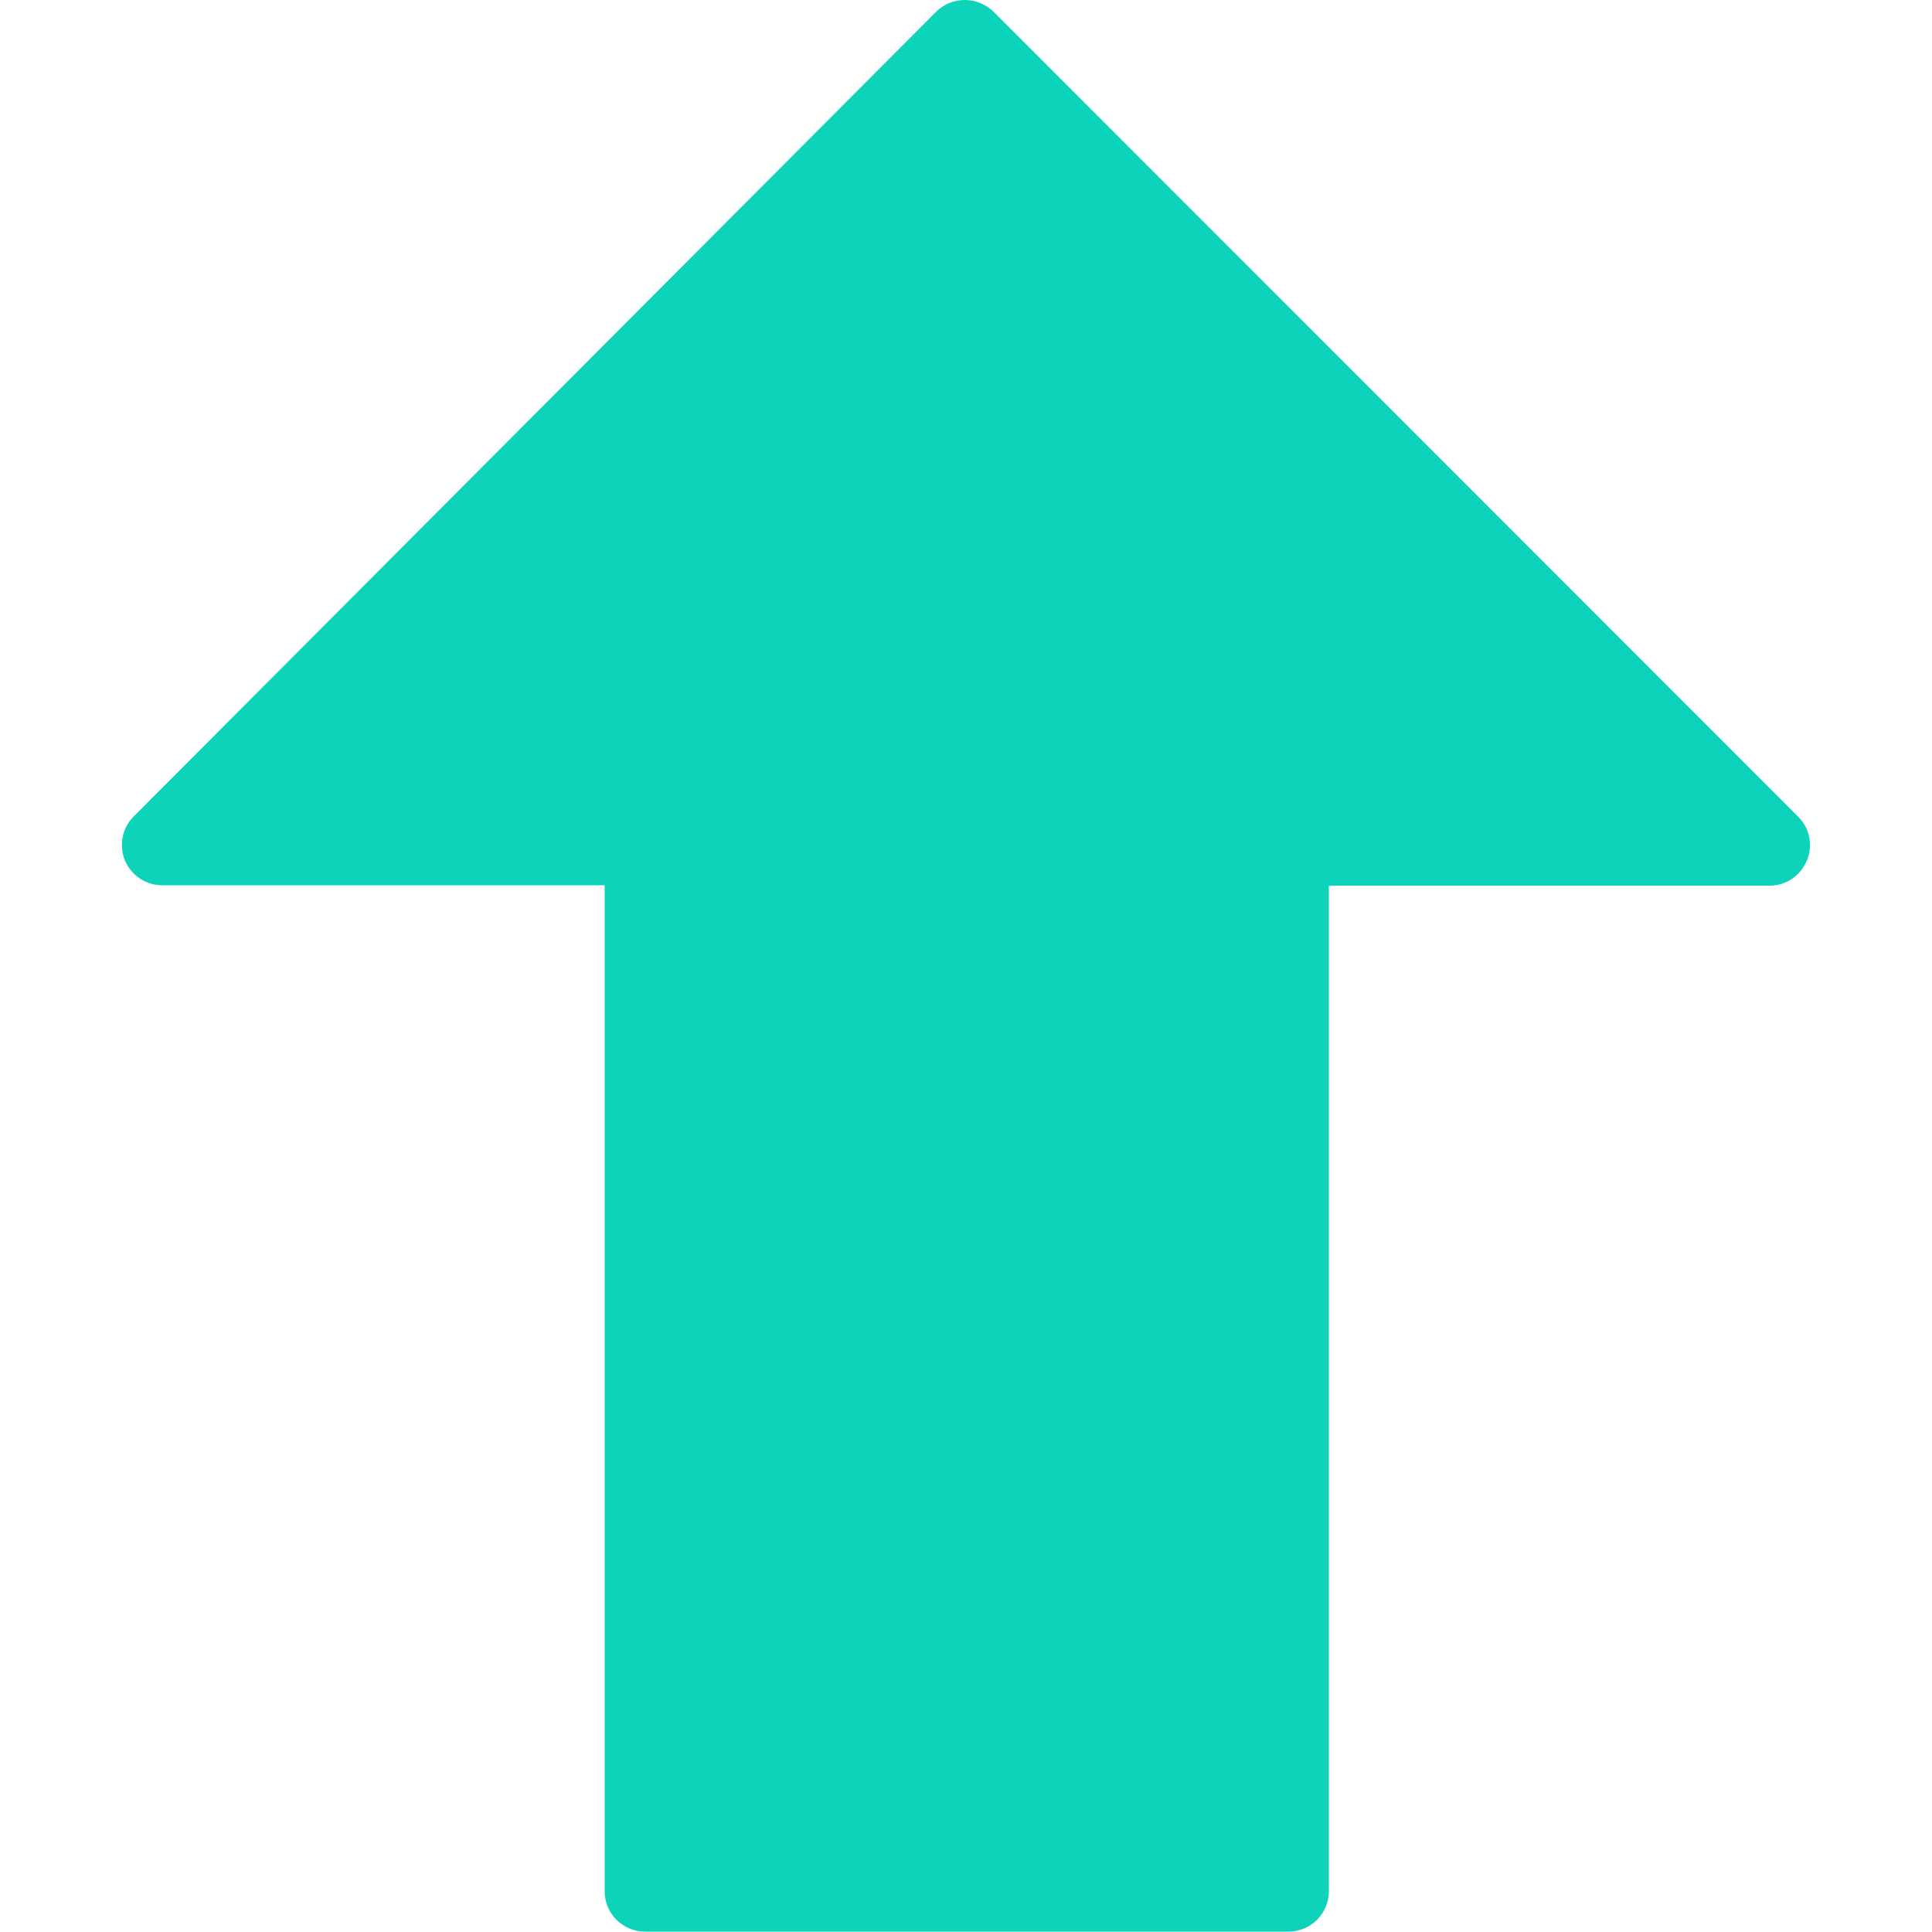
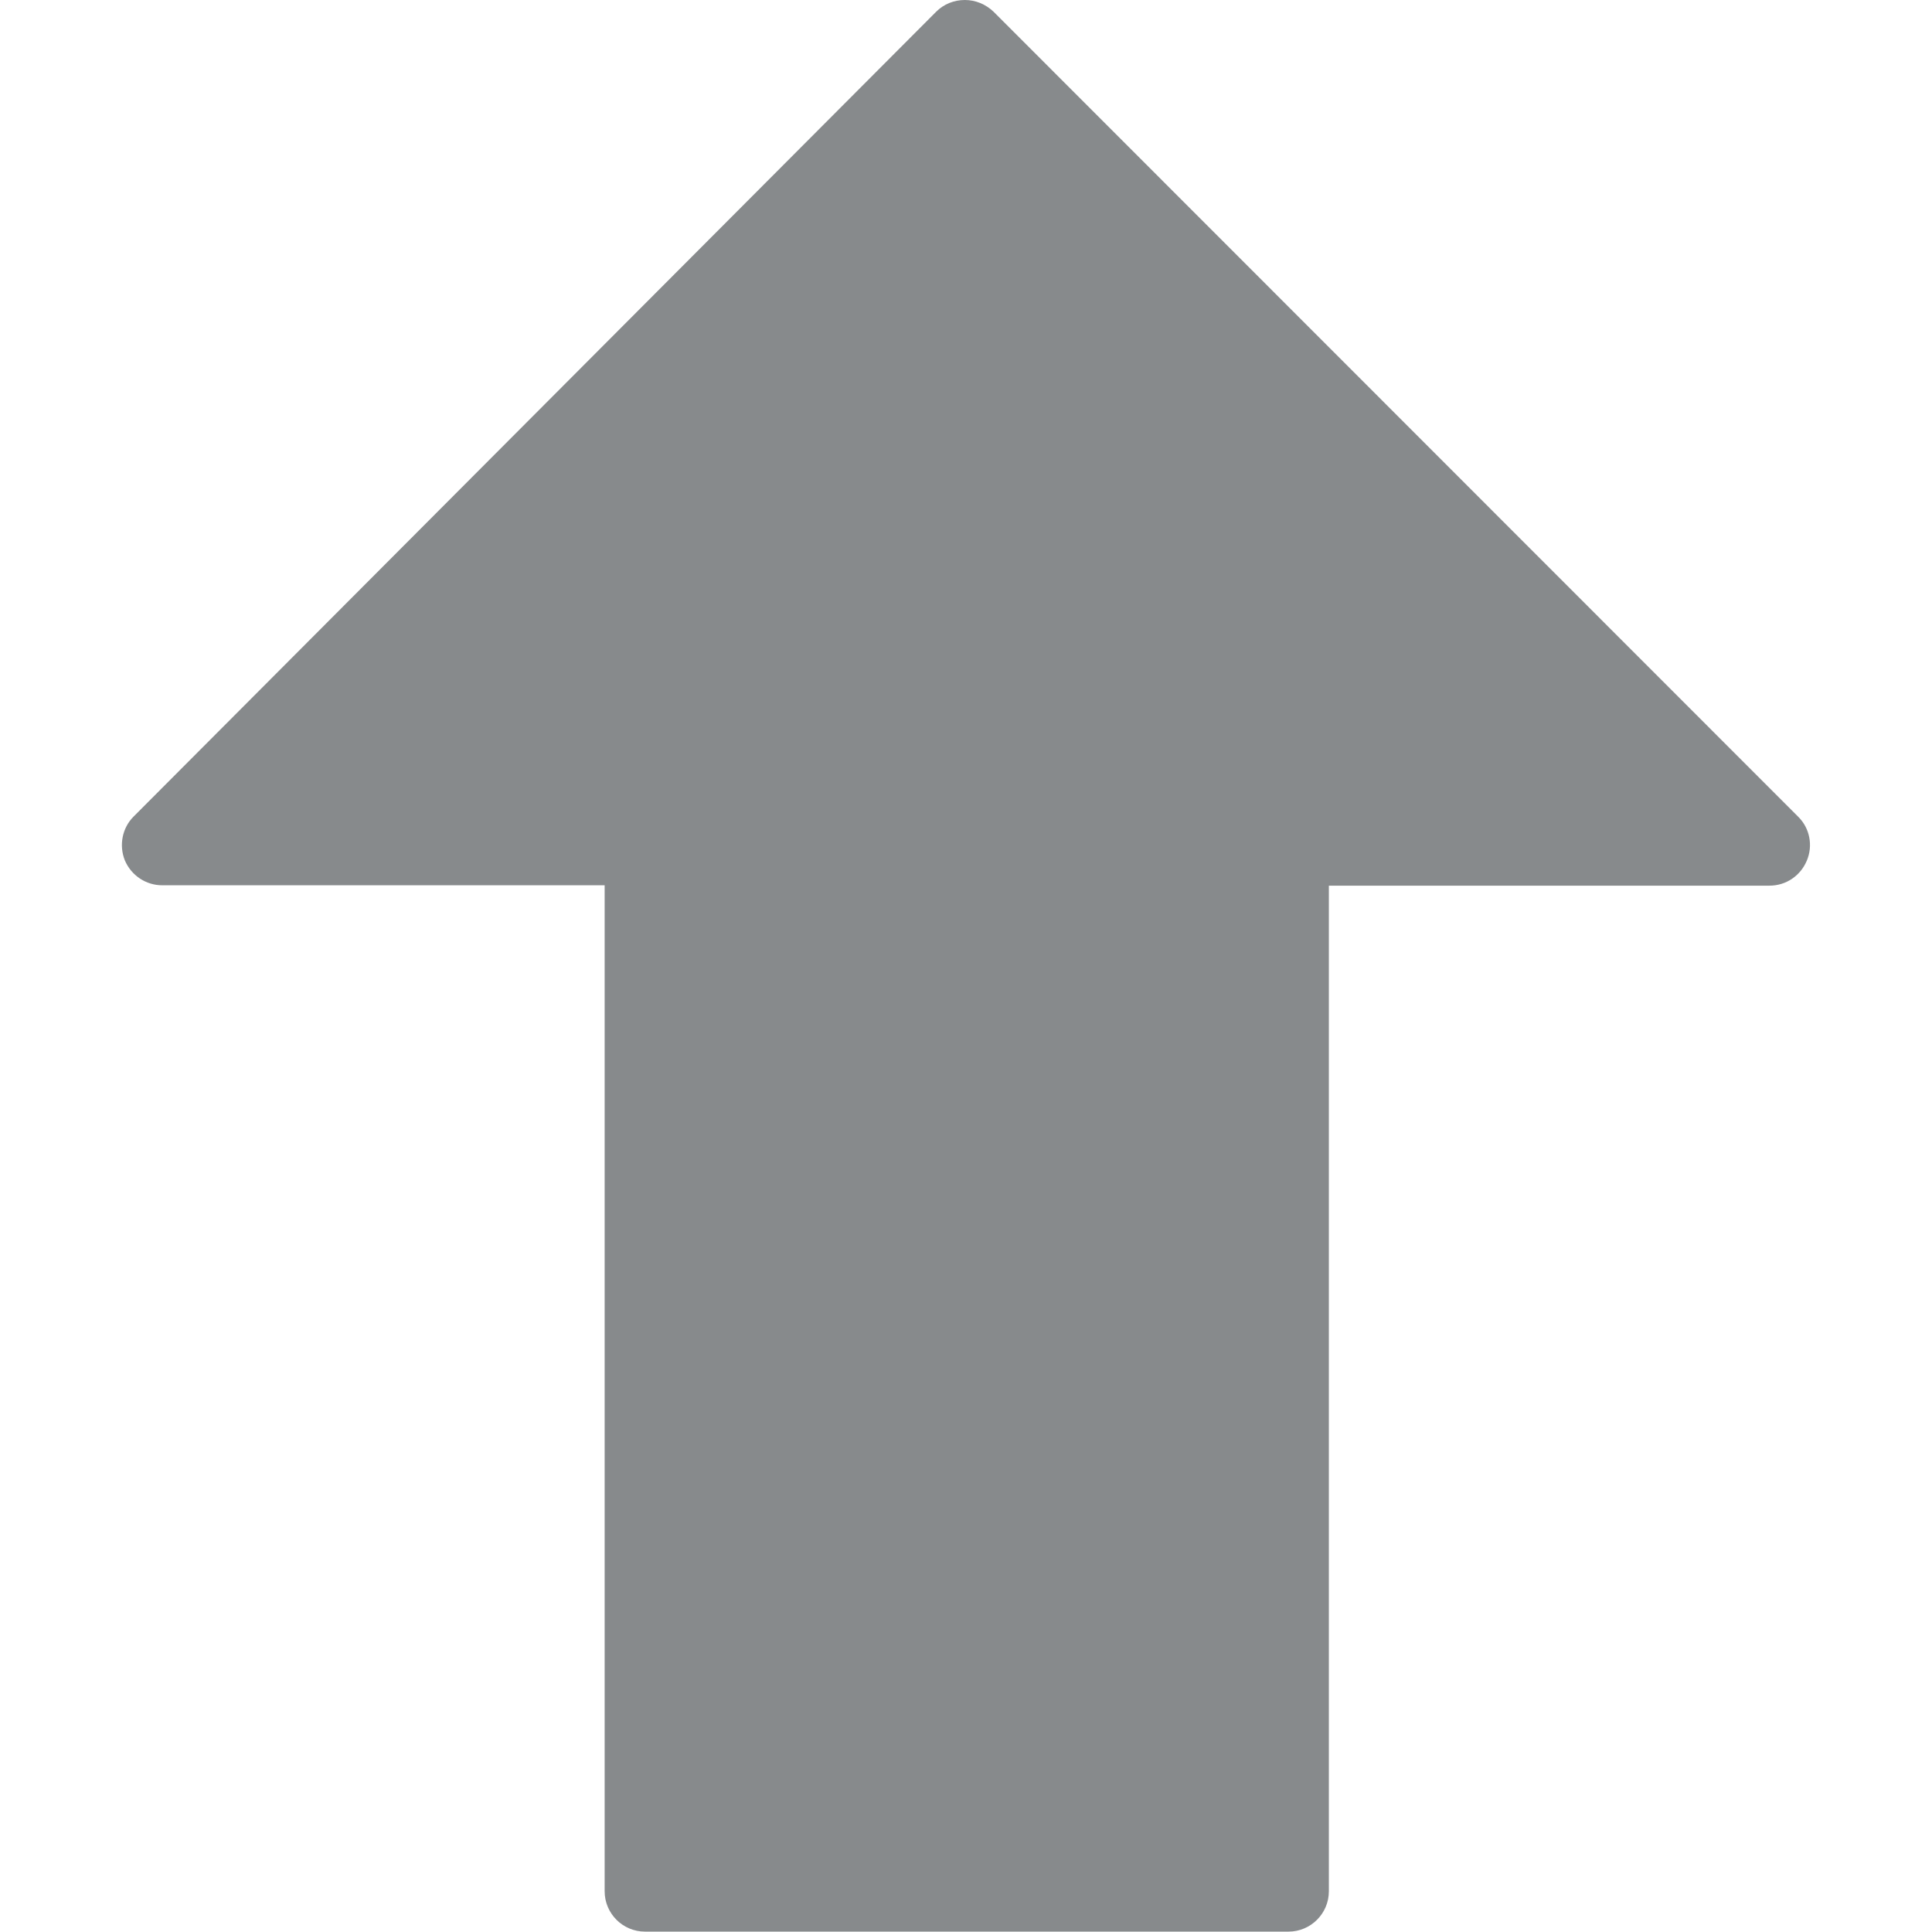
<svg xmlns="http://www.w3.org/2000/svg" version="1.1" id="Capa_1" x="0px" y="0px" viewBox="0 0 512.2 512.2" style="enable-background:new 0 0 512.2 512.2;" xml:space="preserve">
+   <style type="text/css">
+ 	.st0{fill:#878A8C;}
+ </style>
  <g>
    <g>
-       <path style="fill:#0DD3BB;" d="M479,228.2c-1.7,4-5.5,6.6-9.9,6.6H352.3v266.6c0,5.9-4.8,10.7-10.7,10.7H171    c-5.9,0-10.7-4.8-10.7-10.7V234.7H43c-4.3,0-8.2-2.6-9.9-6.6c-1.6-4-0.7-8.6,2.3-11.6L248.2,3.1c2-2,4.7-3.1,7.6-3.1    c2.8,0,5.5,1.1,7.6,3.1l213.4,213.5C479.8,219.6,480.7,224.2,479,228.2z" />
+       <path class="st0" d="M479,228.2c-1.7,4-5.5,6.6-9.9,6.6H352.3v266.6c0,5.9-4.8,10.7-10.7,10.7H171c-5.9,0-10.7-4.8-10.7-10.7    V234.7H43c-4.3,0-8.2-2.6-9.9-6.6c-1.6-4-0.7-8.6,2.3-11.6L248.2,3.1c2-2,4.7-3.1,7.6-3.1c2.8,0,5.5,1.1,7.6,3.1l213.4,213.5    C479.8,219.6,480.7,224.2,479,228.2z" />
    </g>
  </g>
</svg>
